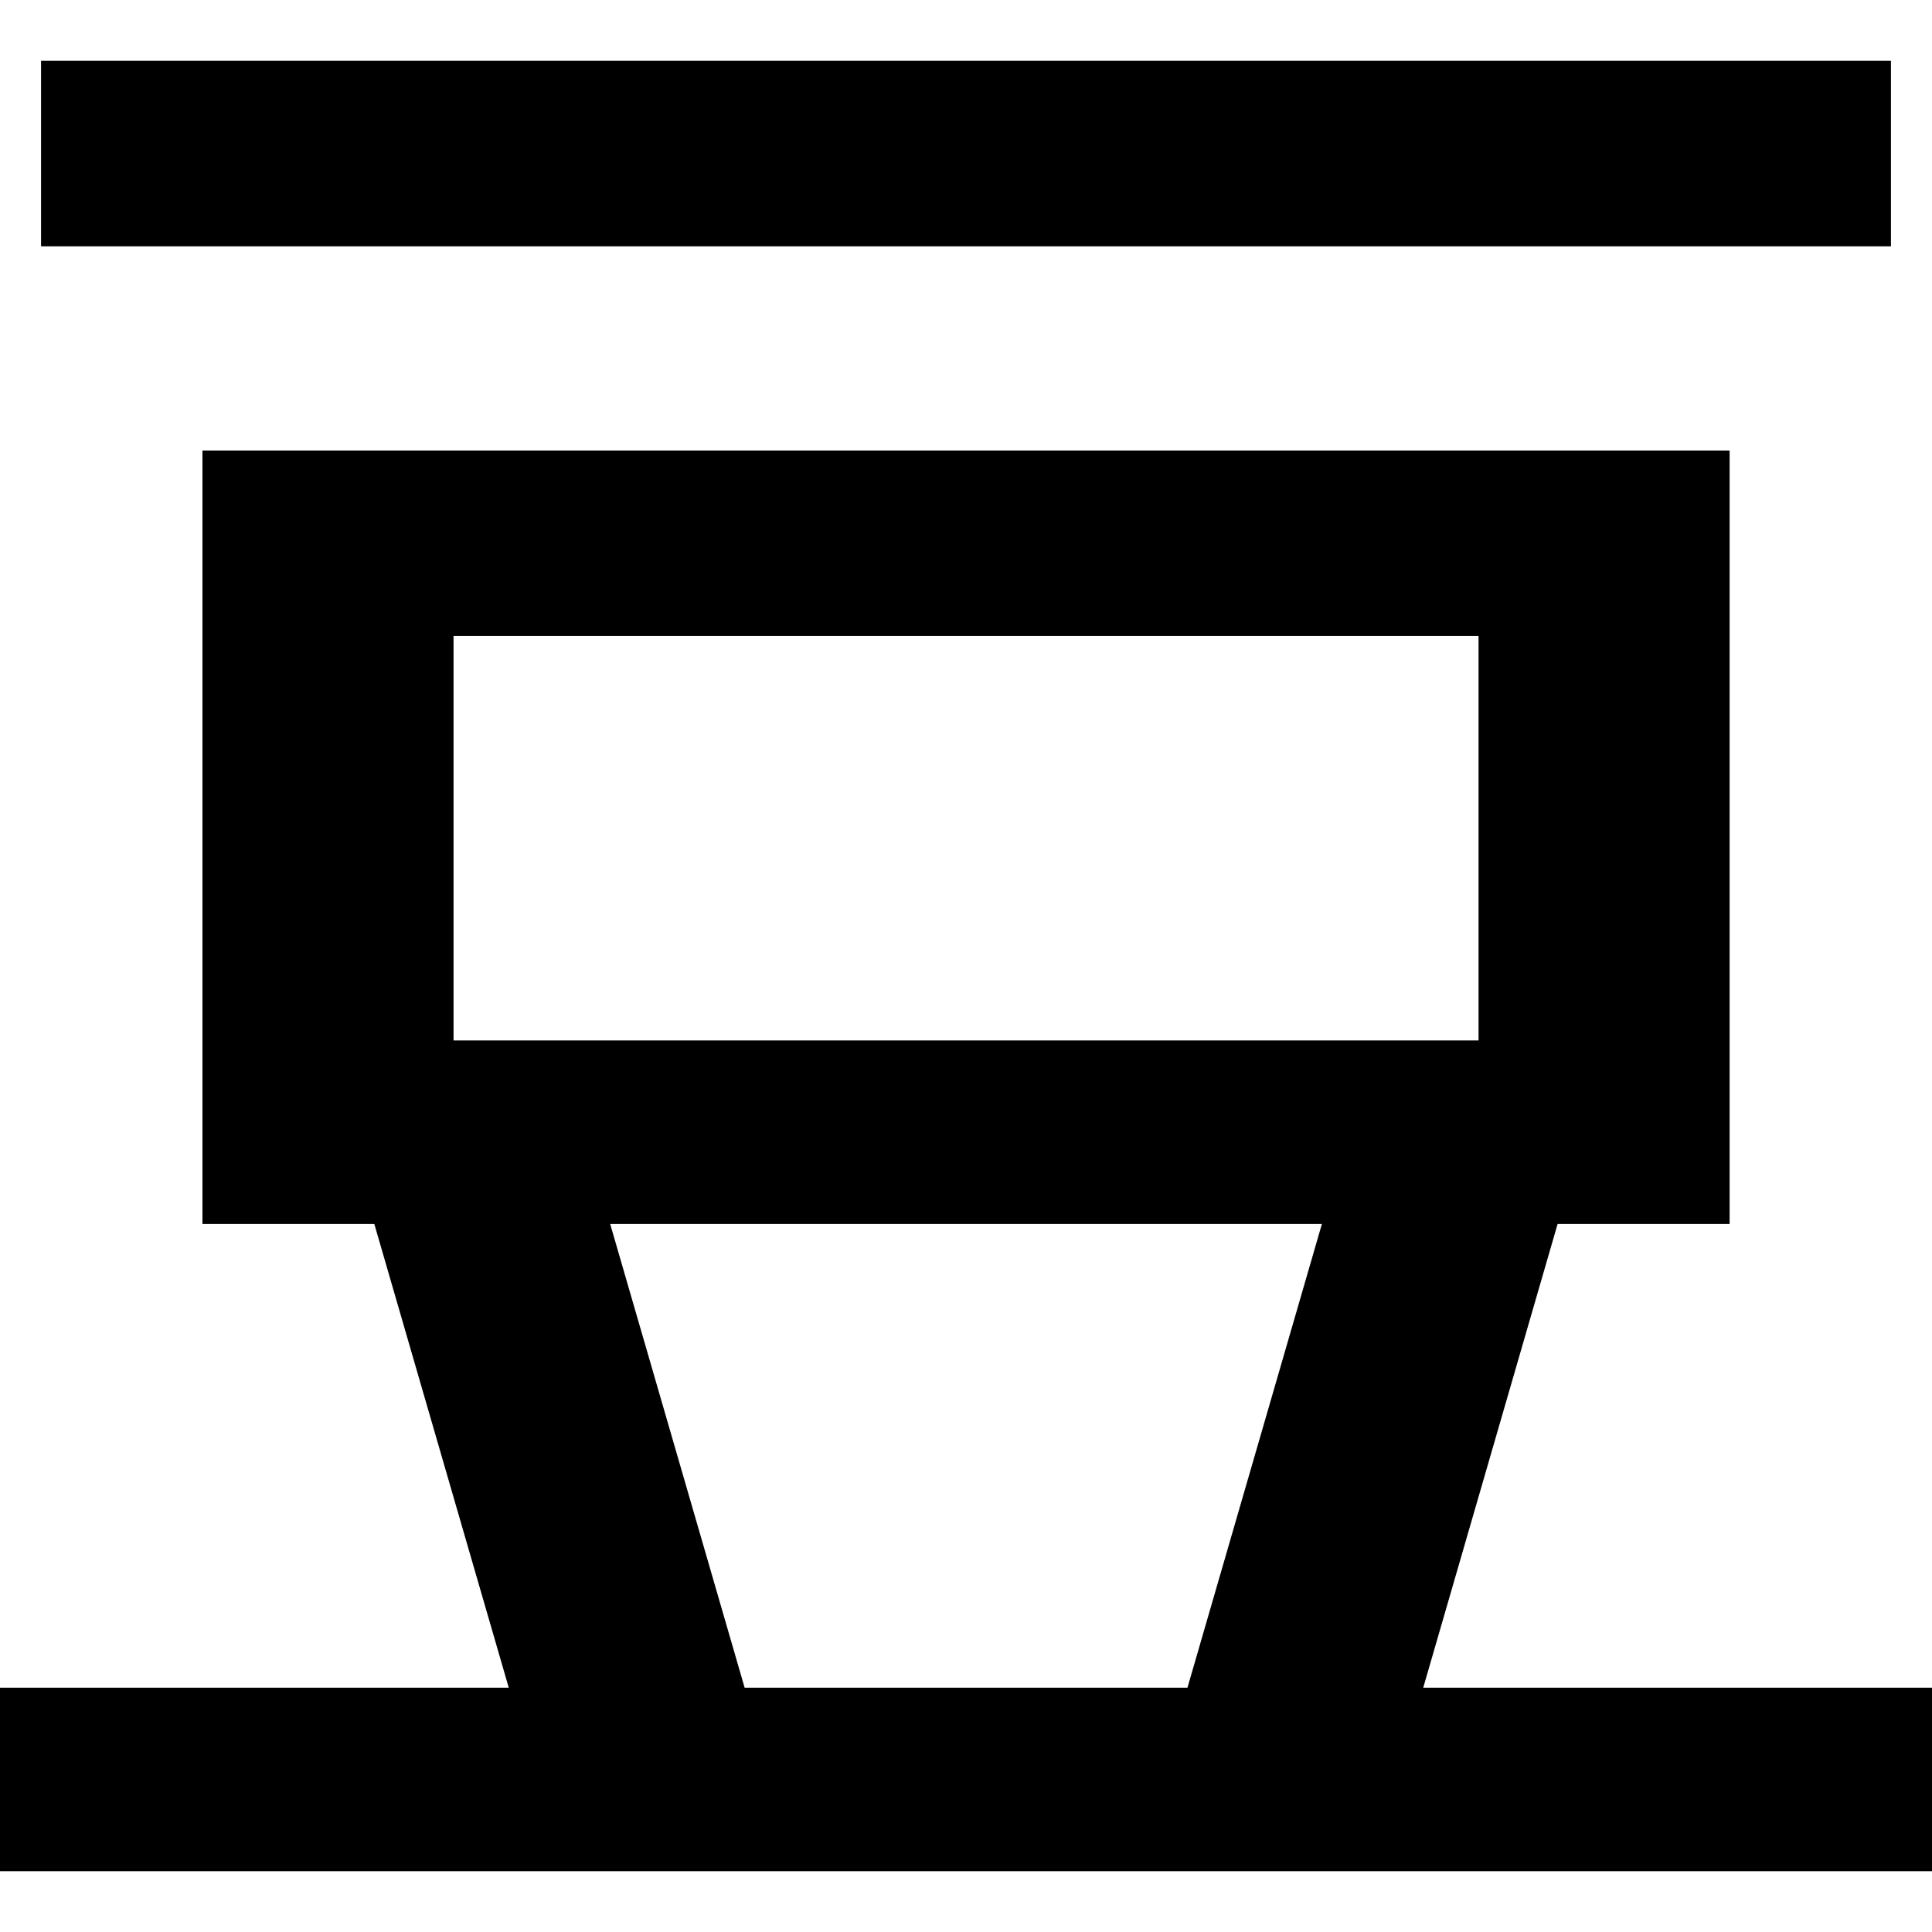
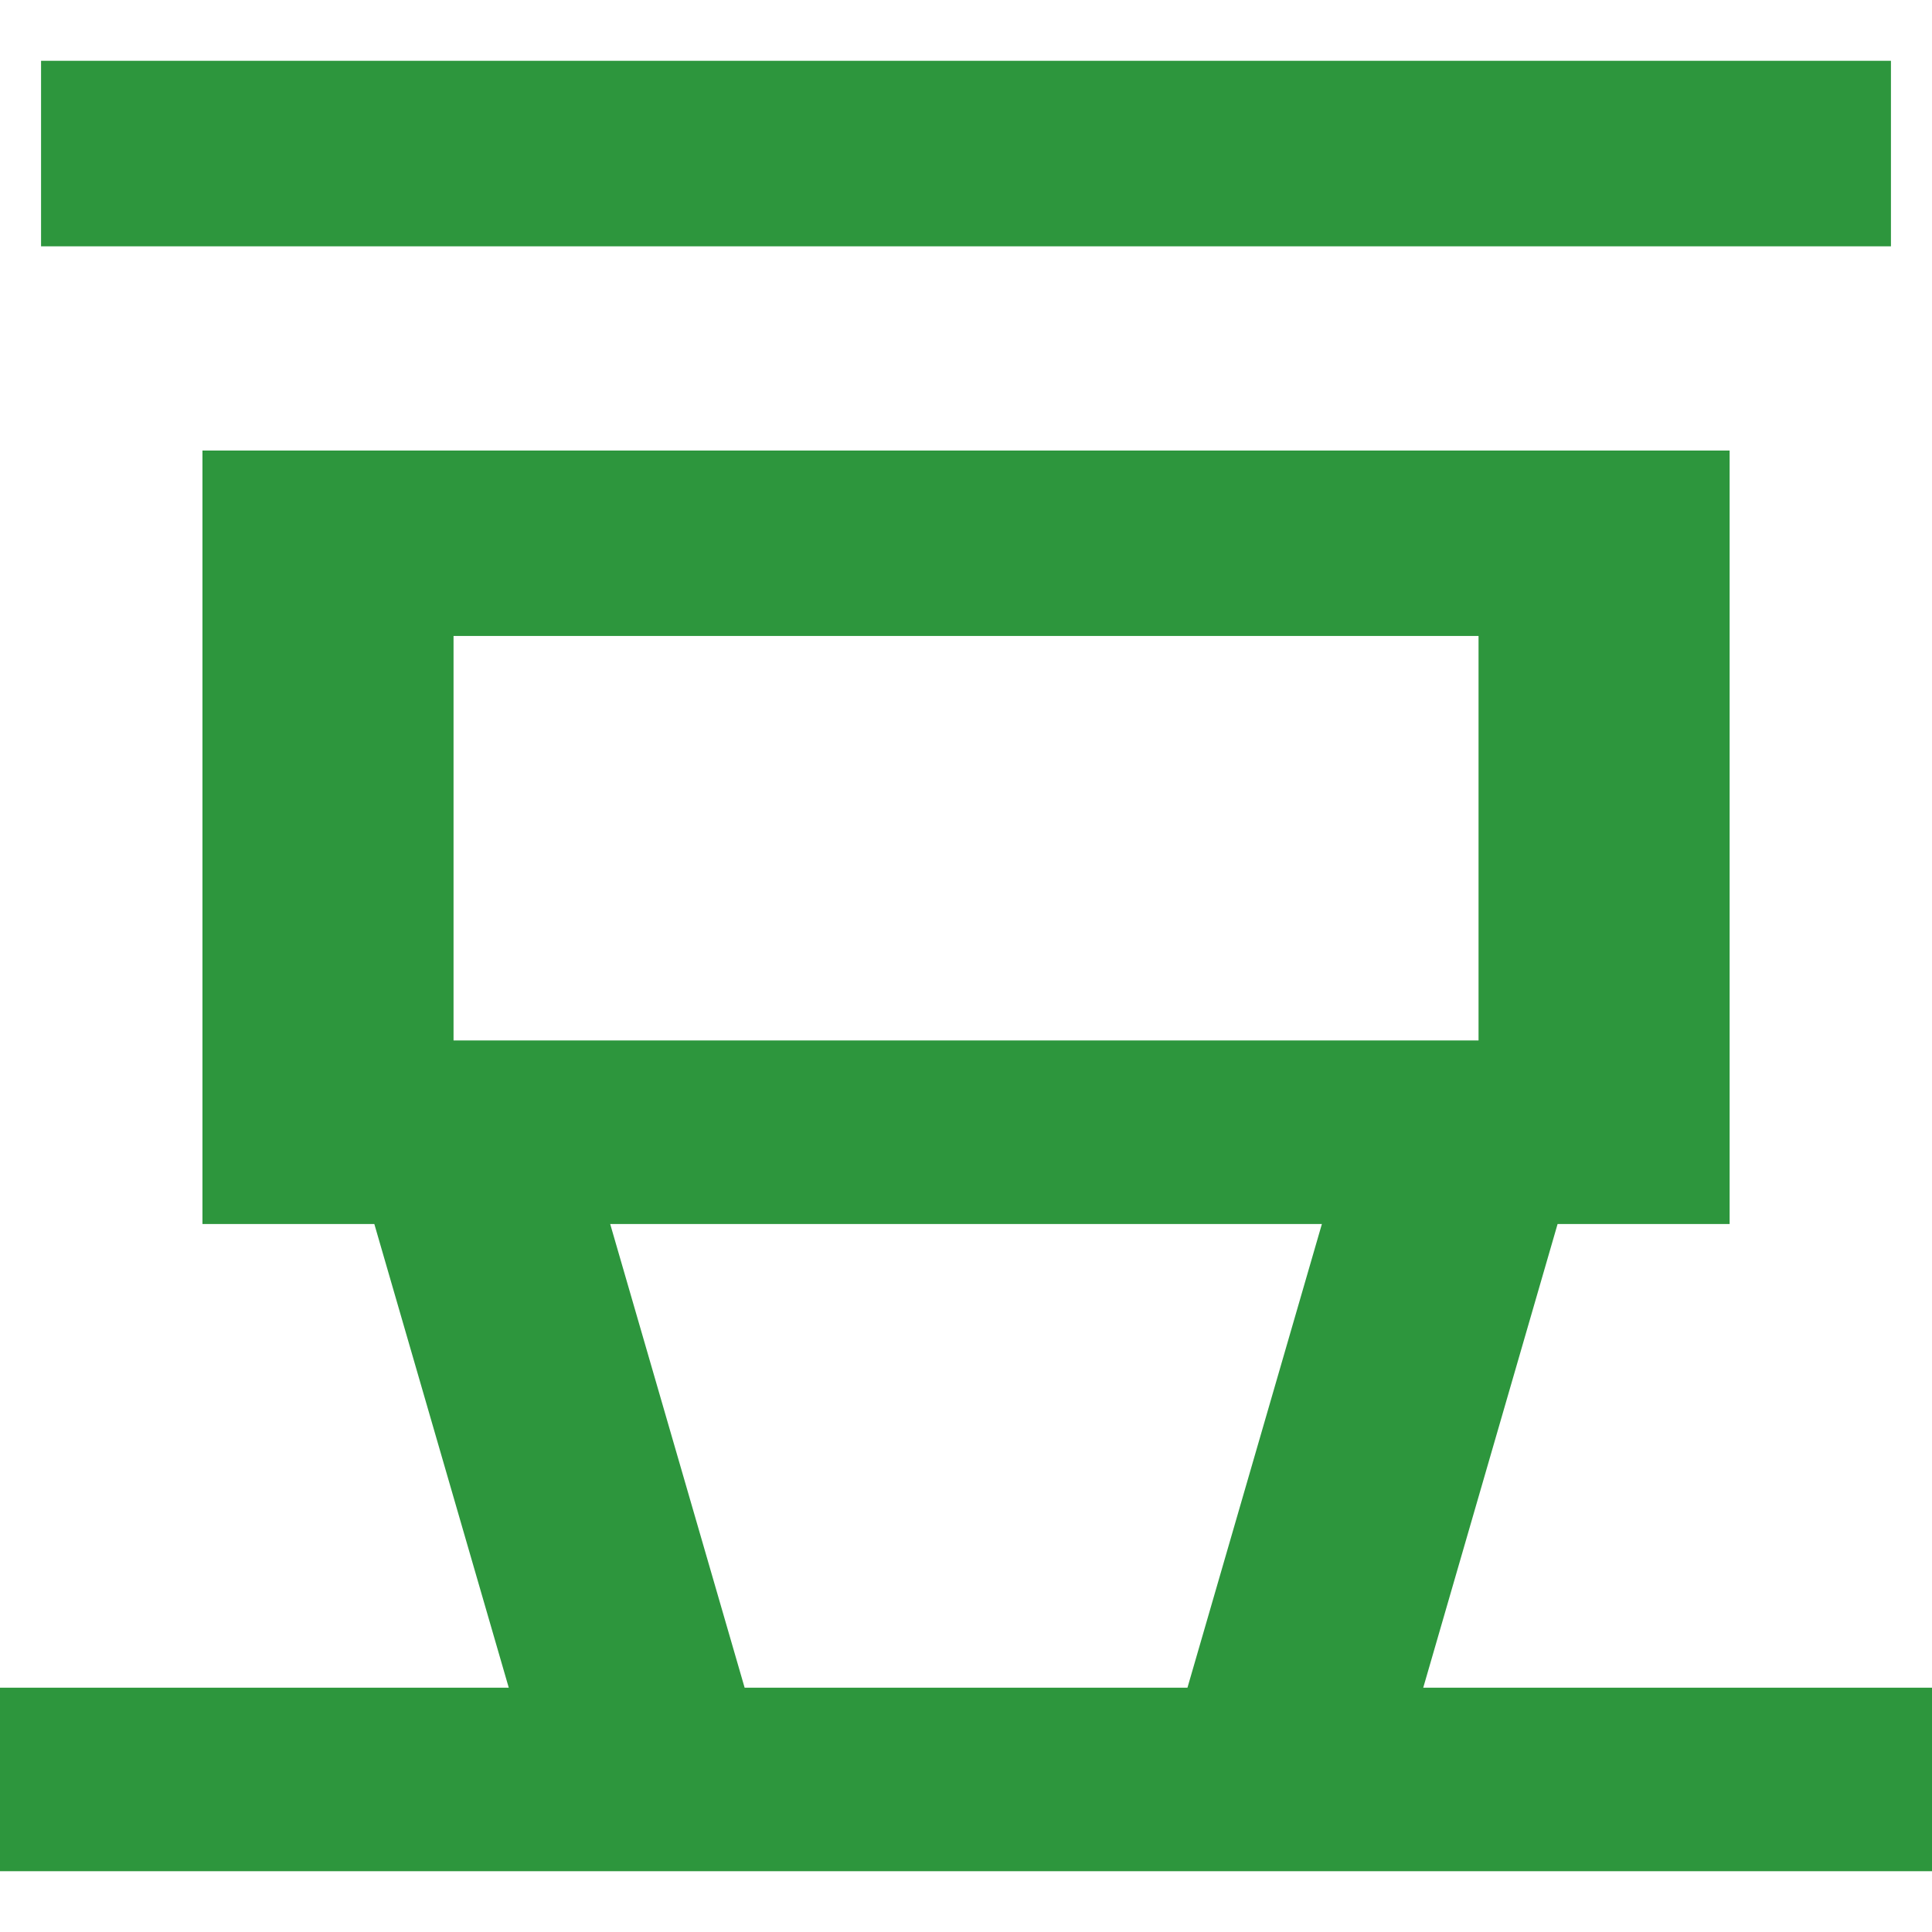
- <svg xmlns="http://www.w3.org/2000/svg" role="img" viewBox="0 0 24 24">
+ <svg xmlns="http://www.w3.org/2000/svg" fill="#2D963D" role="img" viewBox="0 0 24 24">
  <path d="M.51 3.06h22.98V.755H.51V3.06Zm20.976 2.537v9.608h-2.137l-1.669 5.76H24v2.28H0v-2.28h6.32l-1.67-5.76H2.515V5.597h18.972Zm-5.066 9.608H7.58l1.67 5.76h5.501l1.67-5.76ZM18.367 7.9H5.634v5.025h12.733V7.9Z" />
</svg>
